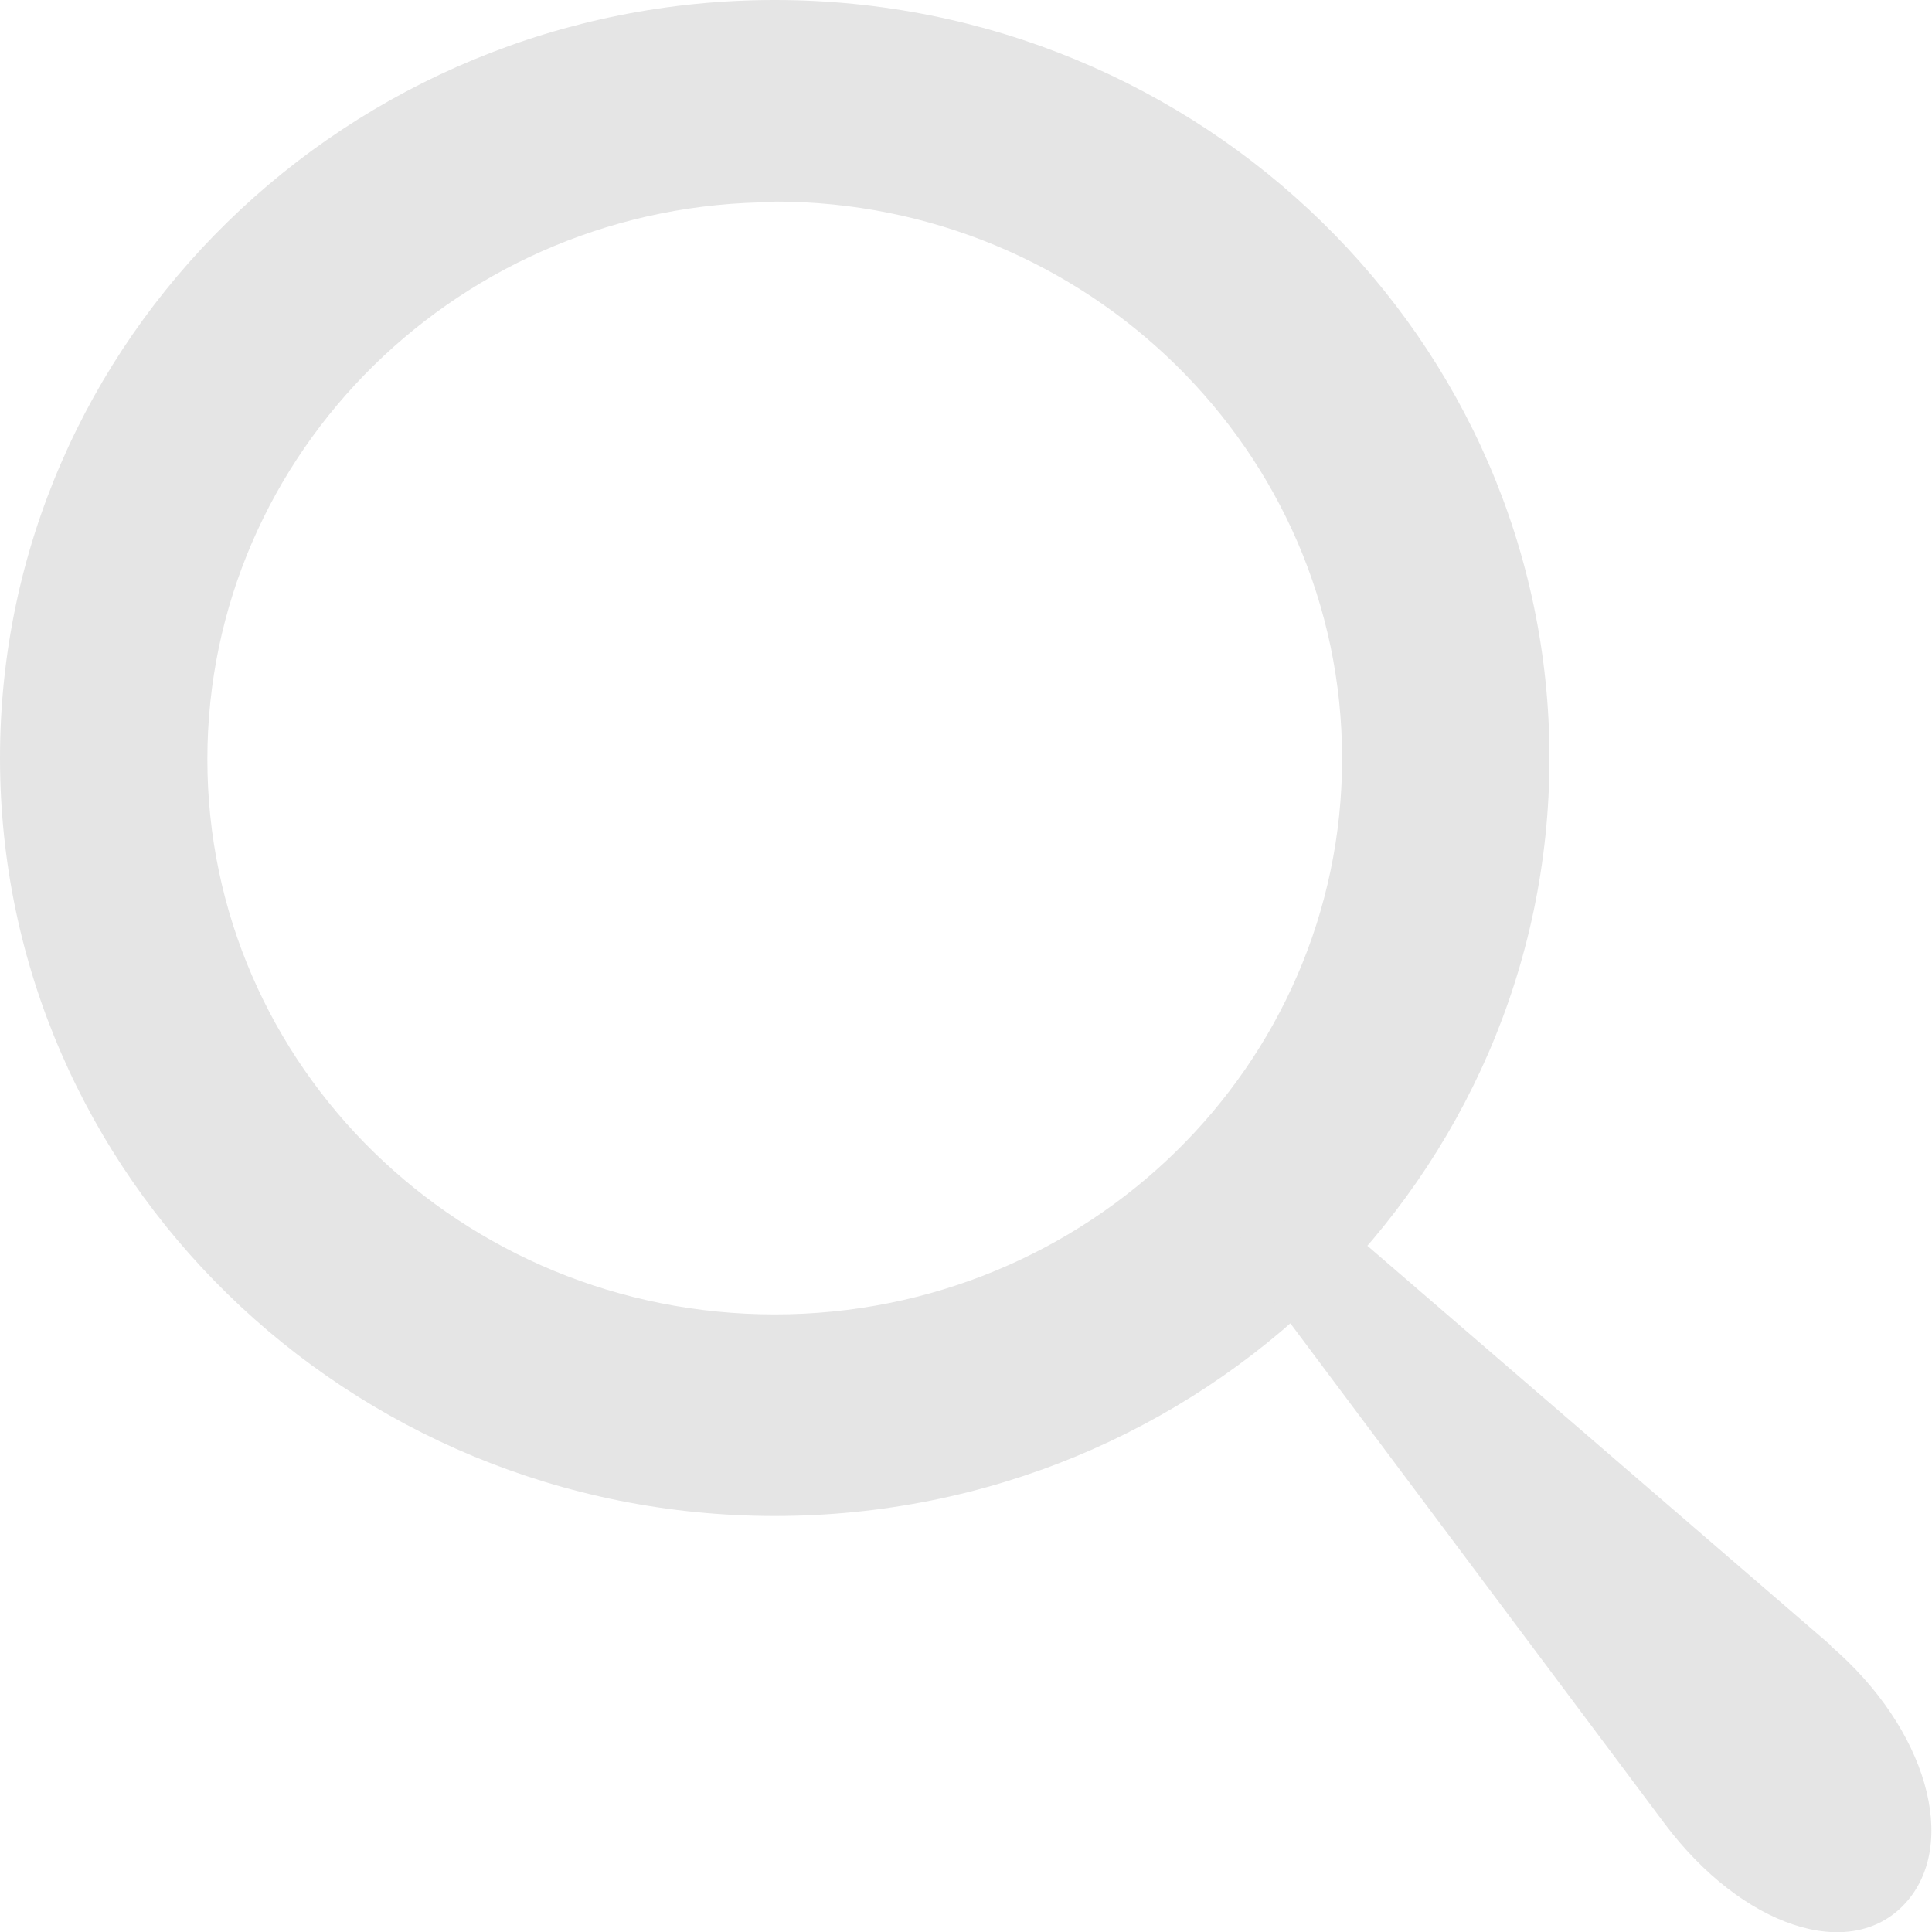
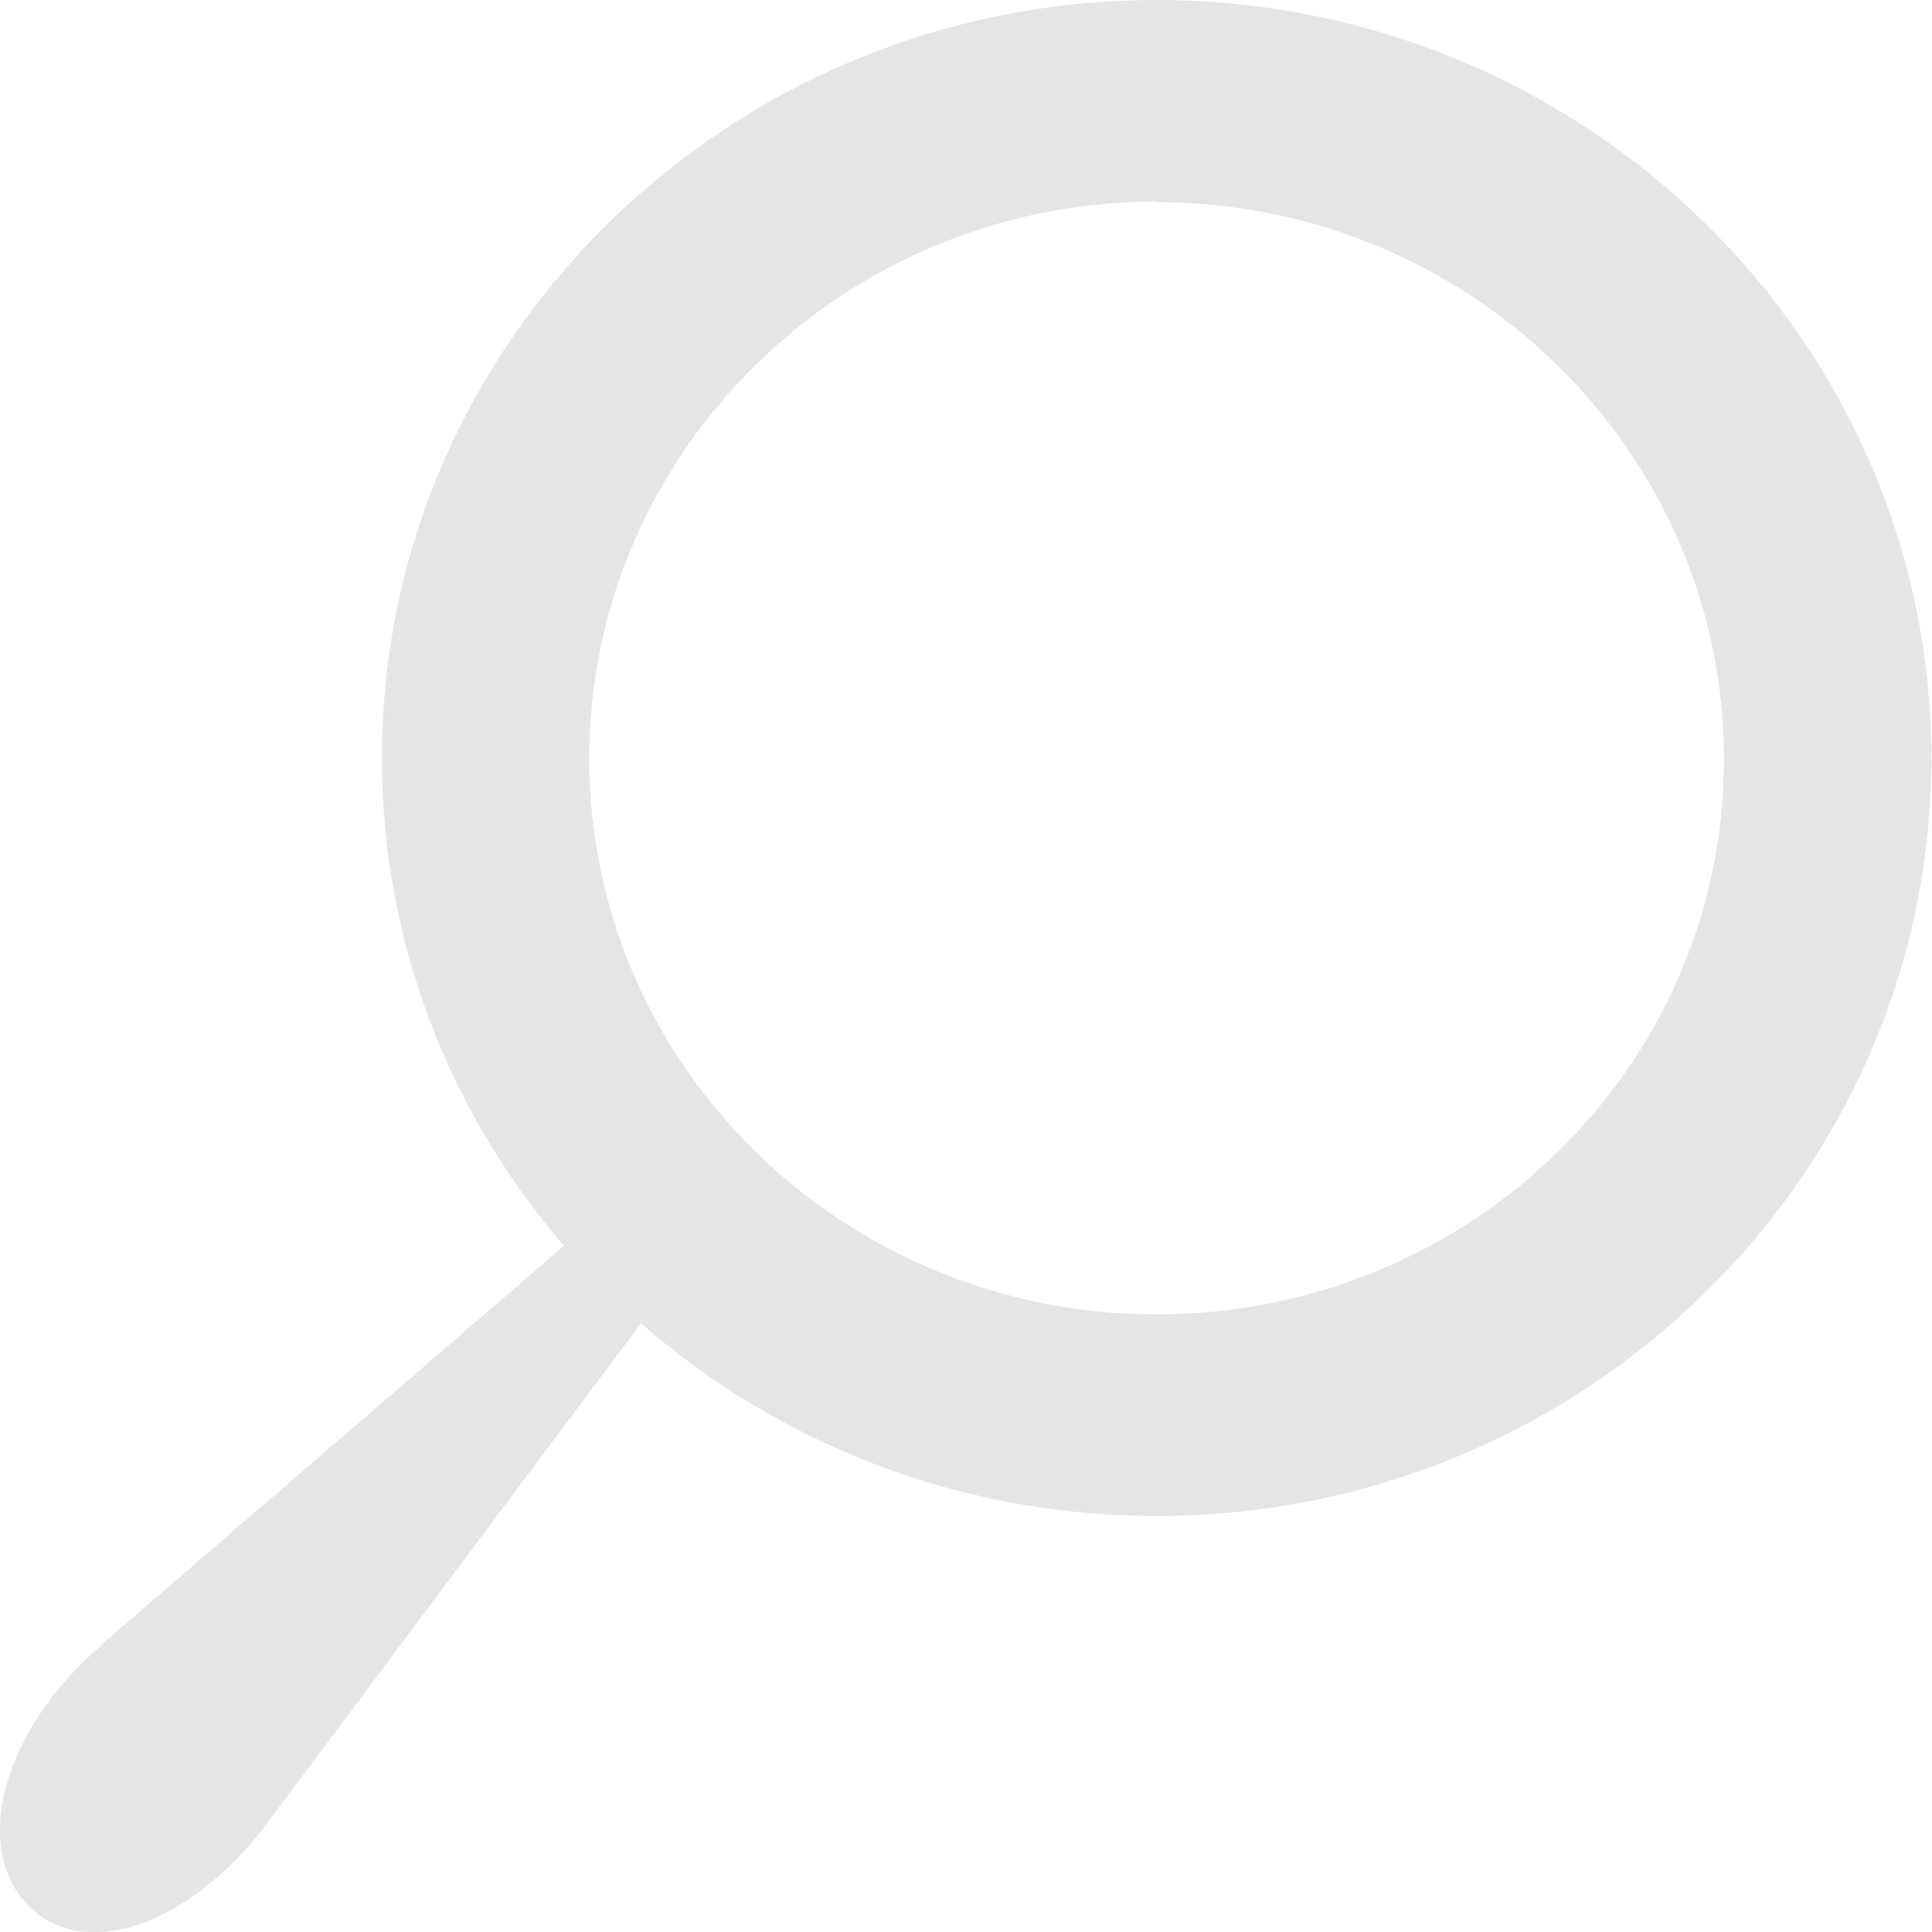
<svg xmlns="http://www.w3.org/2000/svg" id="Layer_1" data-name="Layer 1" version="1.1" viewBox="0 0 300 300">
  <defs>
    <style>
      .cls-1 {
        fill: #e5e5e5;
        stroke-width: 0px;
      }
    </style>
  </defs>
-   <path class="cls-1" d="M120.3,235.4C54,235.4,0,182.6,0,117.7S54,0,120.3,0s120.3,52.8,120.3,117.7-53.9,117.7-120.3,117.7ZM120.3,31.4c-48.6,0-88.1,38.8-88.1,86.5s39.5,86.2,88.1,86.2,88.1-38.6,88.1-86.3S168.9,31.3,120.3,31.3h0Z" />
-   <path class="cls-1" d="M284.3,255.5l-79.8-68.8c-4.2,2.8-8.9,4.8-13.7,6l67.7,90.5c12,16,28.8,21.6,37.3,12.4,8.5-9.2,3.4-27.2-11.5-40h0Z" />
+   <path class="cls-1" d="M179.6,235.4c66.3,0,120.3-52.8,120.3-117.7S245.9,0,179.6,0,59.3,52.8,59.3,117.7s53.9,117.7,120.3,117.7ZM179.6,31.4c48.6,0,88.1,38.8,88.1,86.5s-39.5,86.2-88.1,86.2-88.1-38.6-88.1-86.3S131,31.3,179.6,31.3h0Z" />
+   <path class="cls-1" d="M15.6,255.5l79.8-68.8c4.2,2.8,8.9,4.8,13.7,6l-67.7,90.5c-12,16-28.8,21.6-37.3,12.4s-3.4-27.2,11.5-40h0Z" />
</svg>
